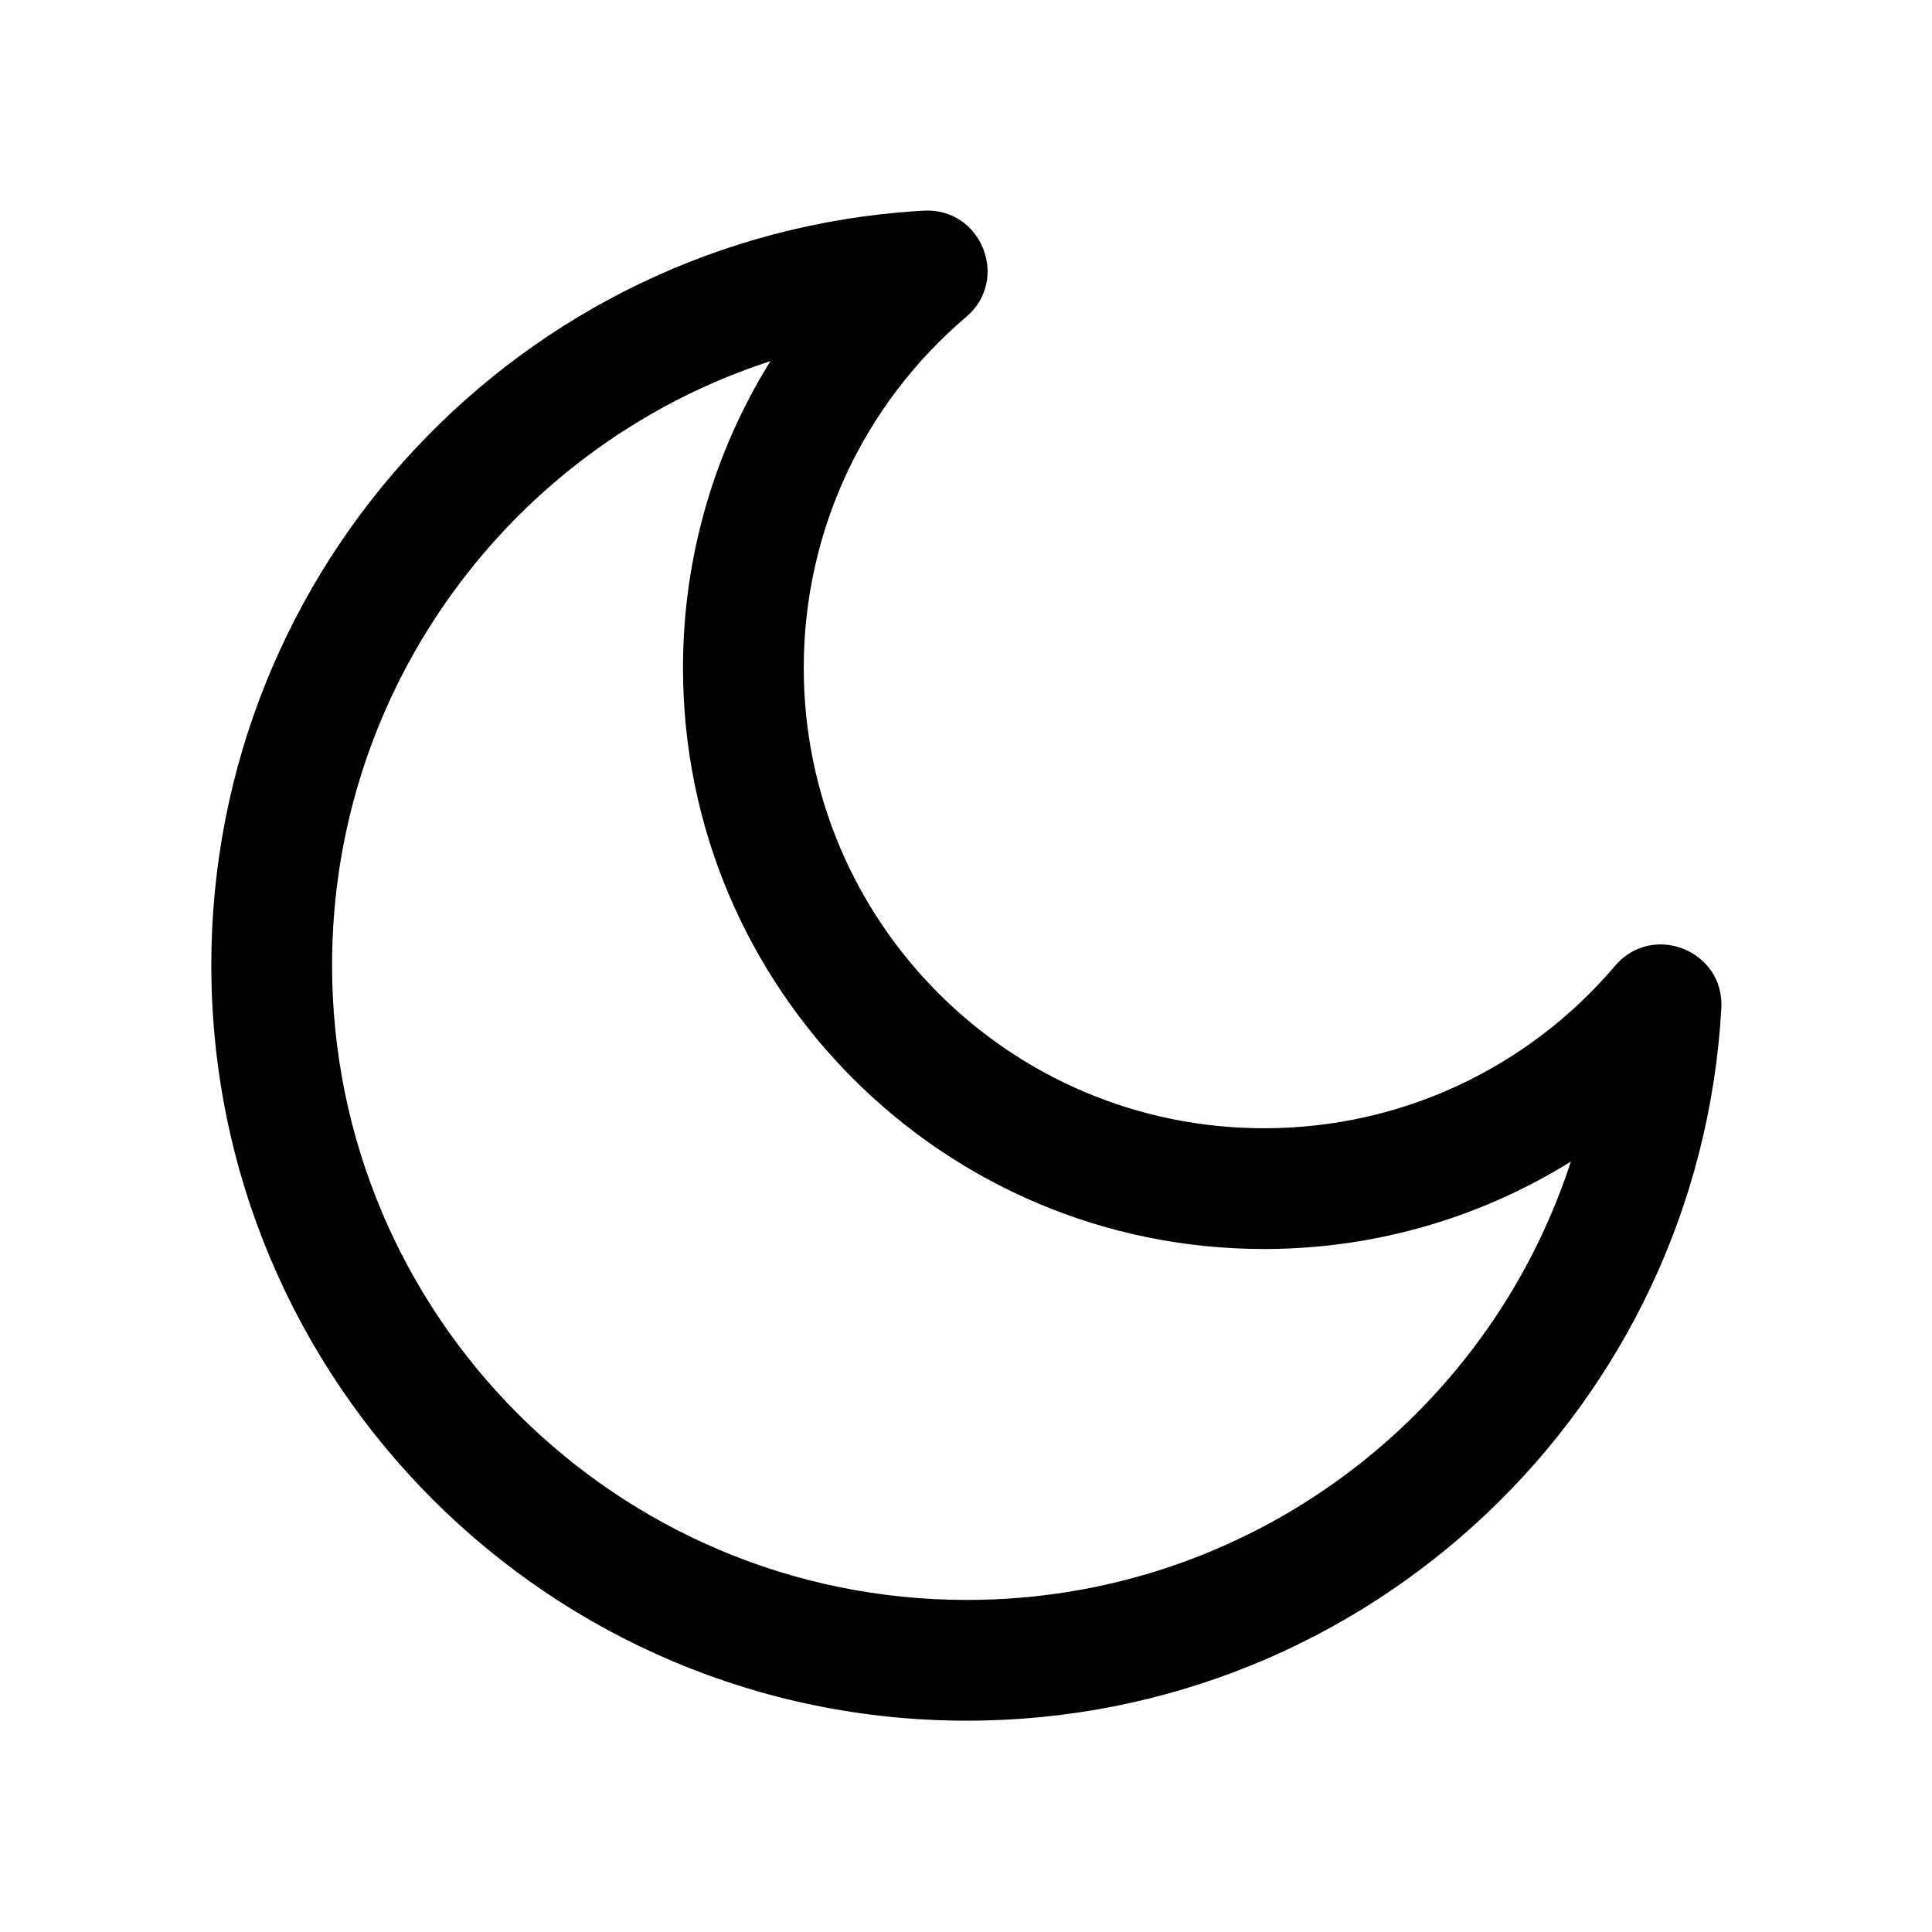
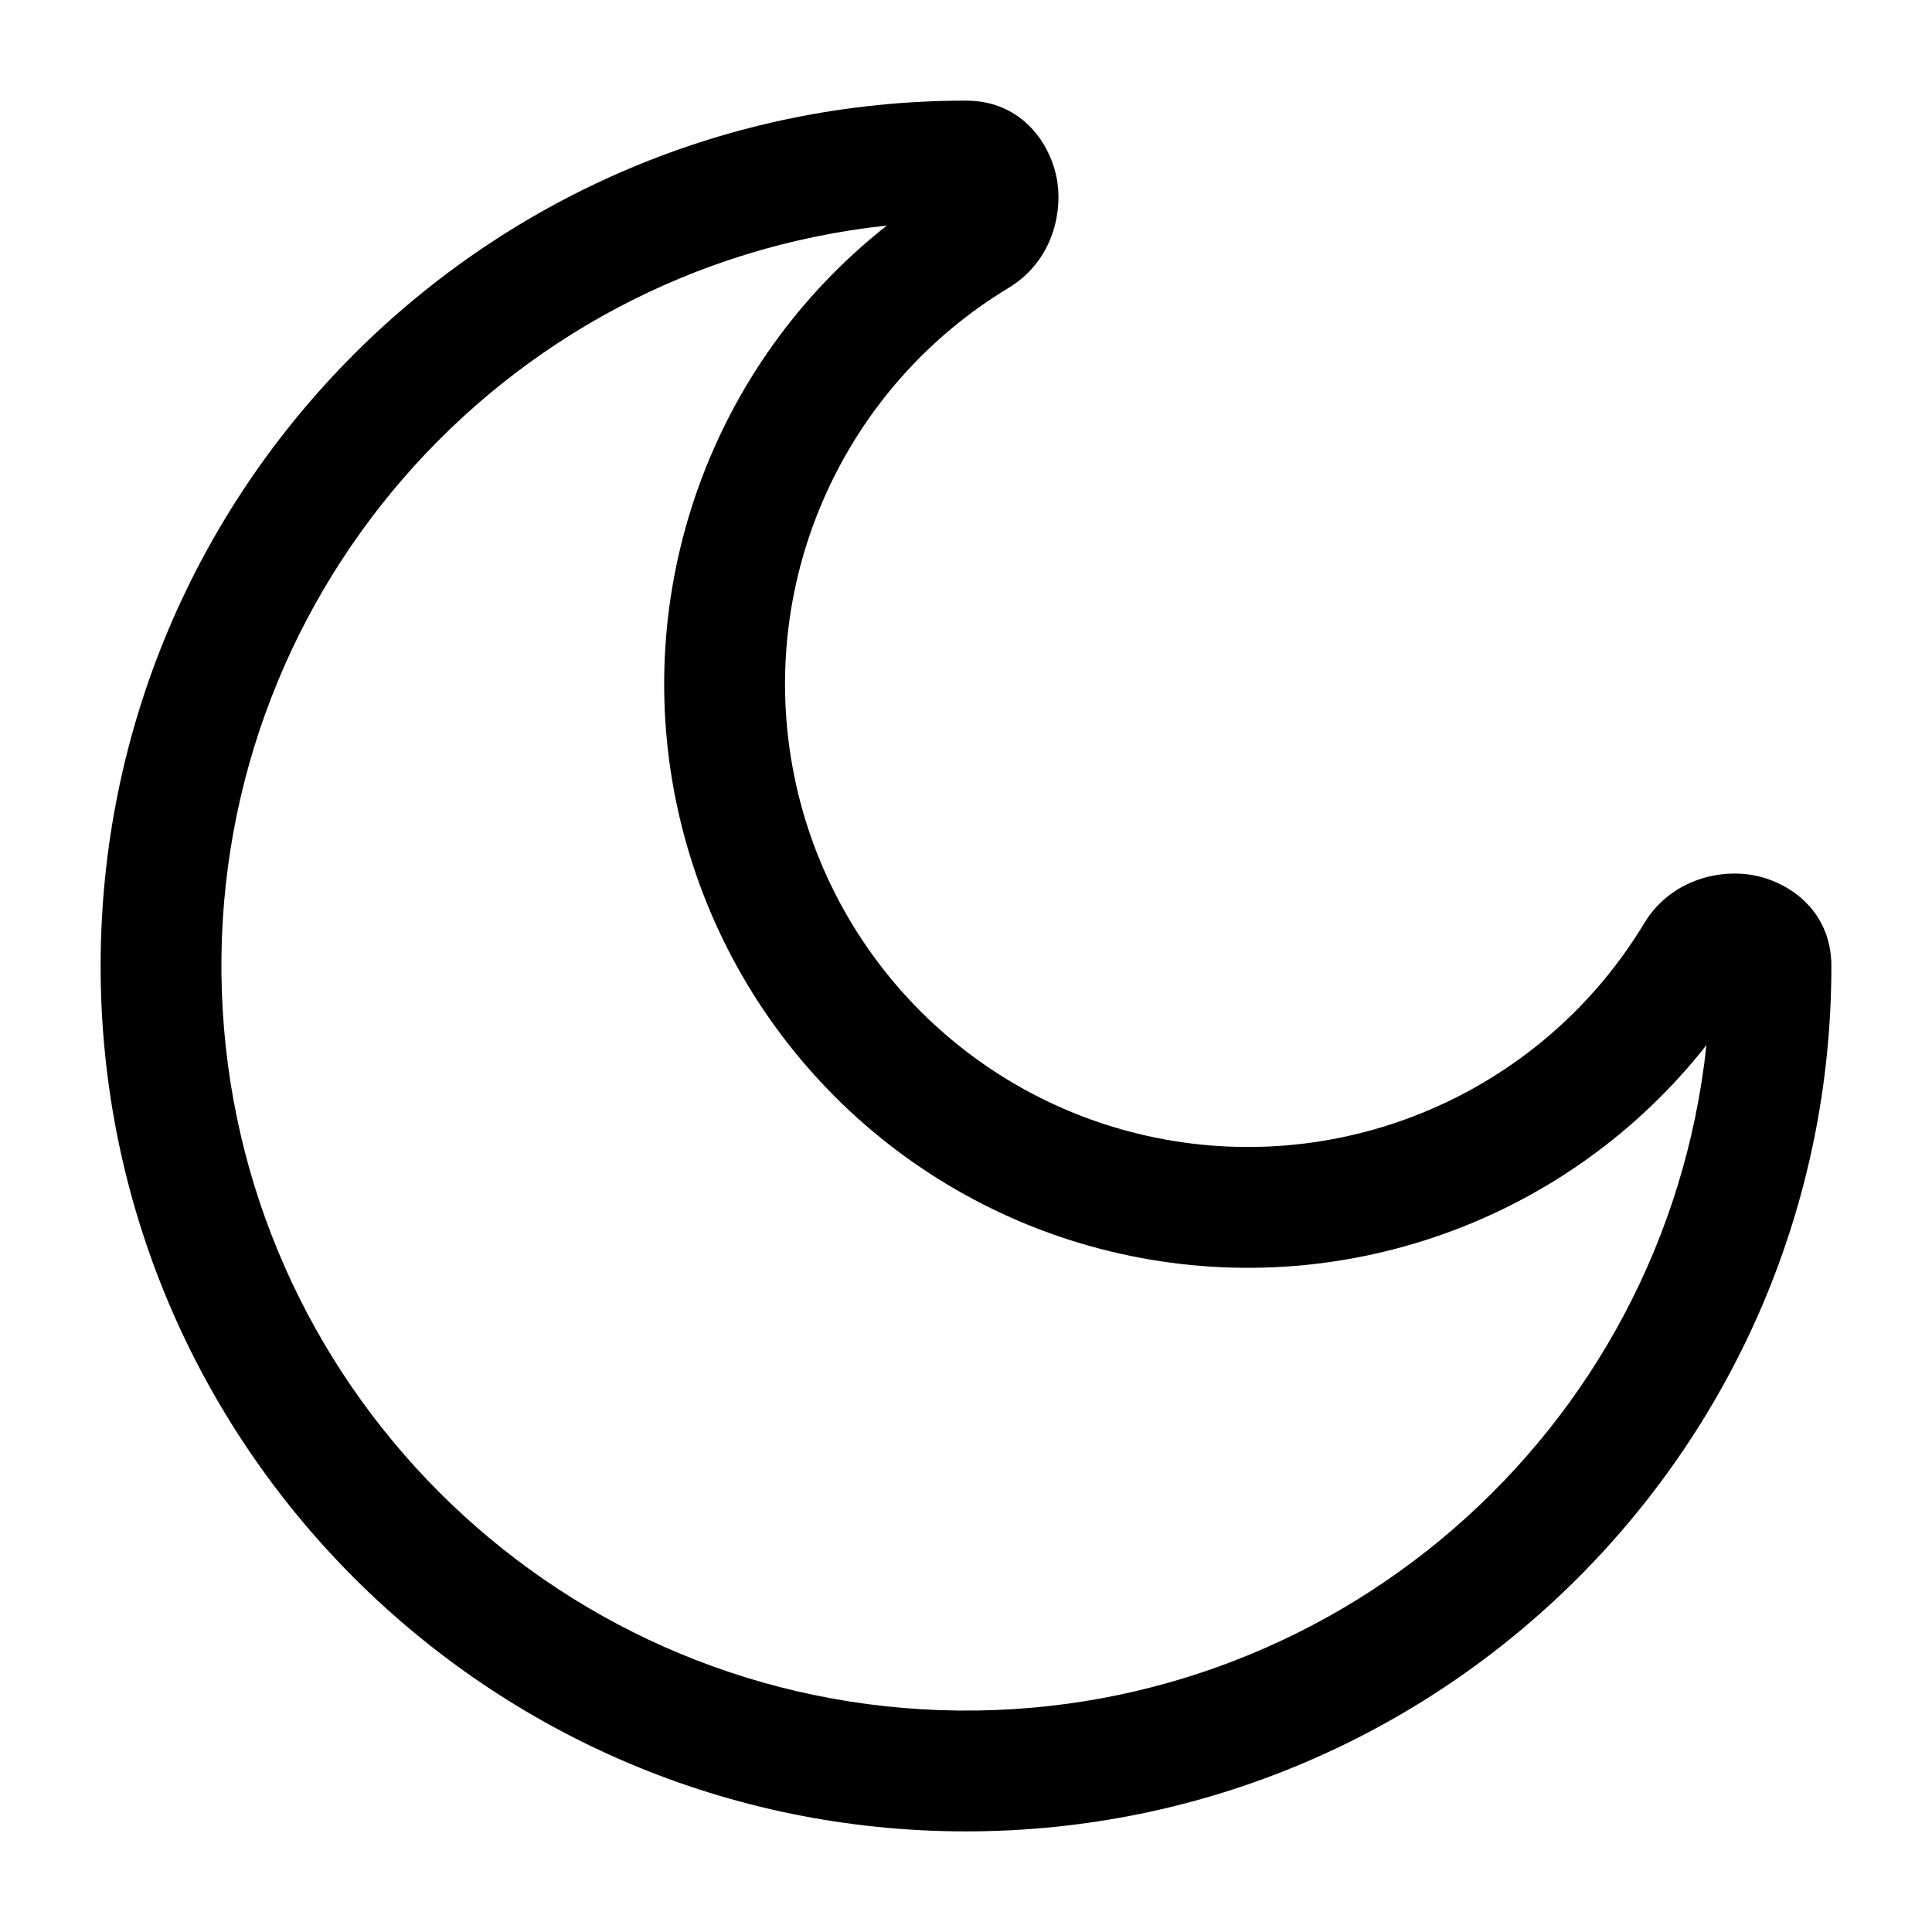
- <svg xmlns="http://www.w3.org/2000/svg" viewBox="0 0 1024 1024" fill="currentColor" fill-rule="evenodd">
-   <path d="M489.493 111.658c30.658-1.792 45.991 36.44 22.59 56.329C457.831 214.095 426 281.423 426 354c0 134.757 109.243 244 244 244 72.577 0 139.905-31.832 186.014-86.084 19.868-23.377 58.064-8.102 56.332 22.53C900.4 745.823 725.141 912 512.5 912 291.31 912 112 732.69 112 511.5c0-211.39 164.287-386.024 374.198-399.649l.206-.013zm-81.143 79.75-4.112 1.362C271.1 237.943 176 364.092 176 511.5 176 697.344 326.656 848 512.5 848c148.28 0 274.938-96.192 319.453-230.41l.625-1.934-.11.071c-47.18 29.331-102.126 45.755-159.723 46.26L670 662c-170.104 0-308-137.896-308-308 0-58.595 16.476-114.54 46.273-162.467z" />
+ <svg xmlns="http://www.w3.org/2000/svg" width="1em" height="1em" viewBox="0 0 24 24">
+   <path fill="currentColor" fill-rule="evenodd" d="M11.017 2.802a9.25 9.25 0 1 0 10.181 10.181A7.25 7.25 0 1 1 11.017 2.802M1.25 12C1.25 6.063 6.063 1.25 12 1.25c.717 0 1.075.571 1.137 1.026c.059.438-.103.995-.606 1.299a5.75 5.75 0 1 0 7.894 7.894c.304-.503.861-.665 1.299-.606c.455.062 1.026.42 1.026 1.137c0 5.937-4.813 10.75-10.75 10.75S1.25 17.937 1.25 12" clip-rule="evenodd" />
</svg>
